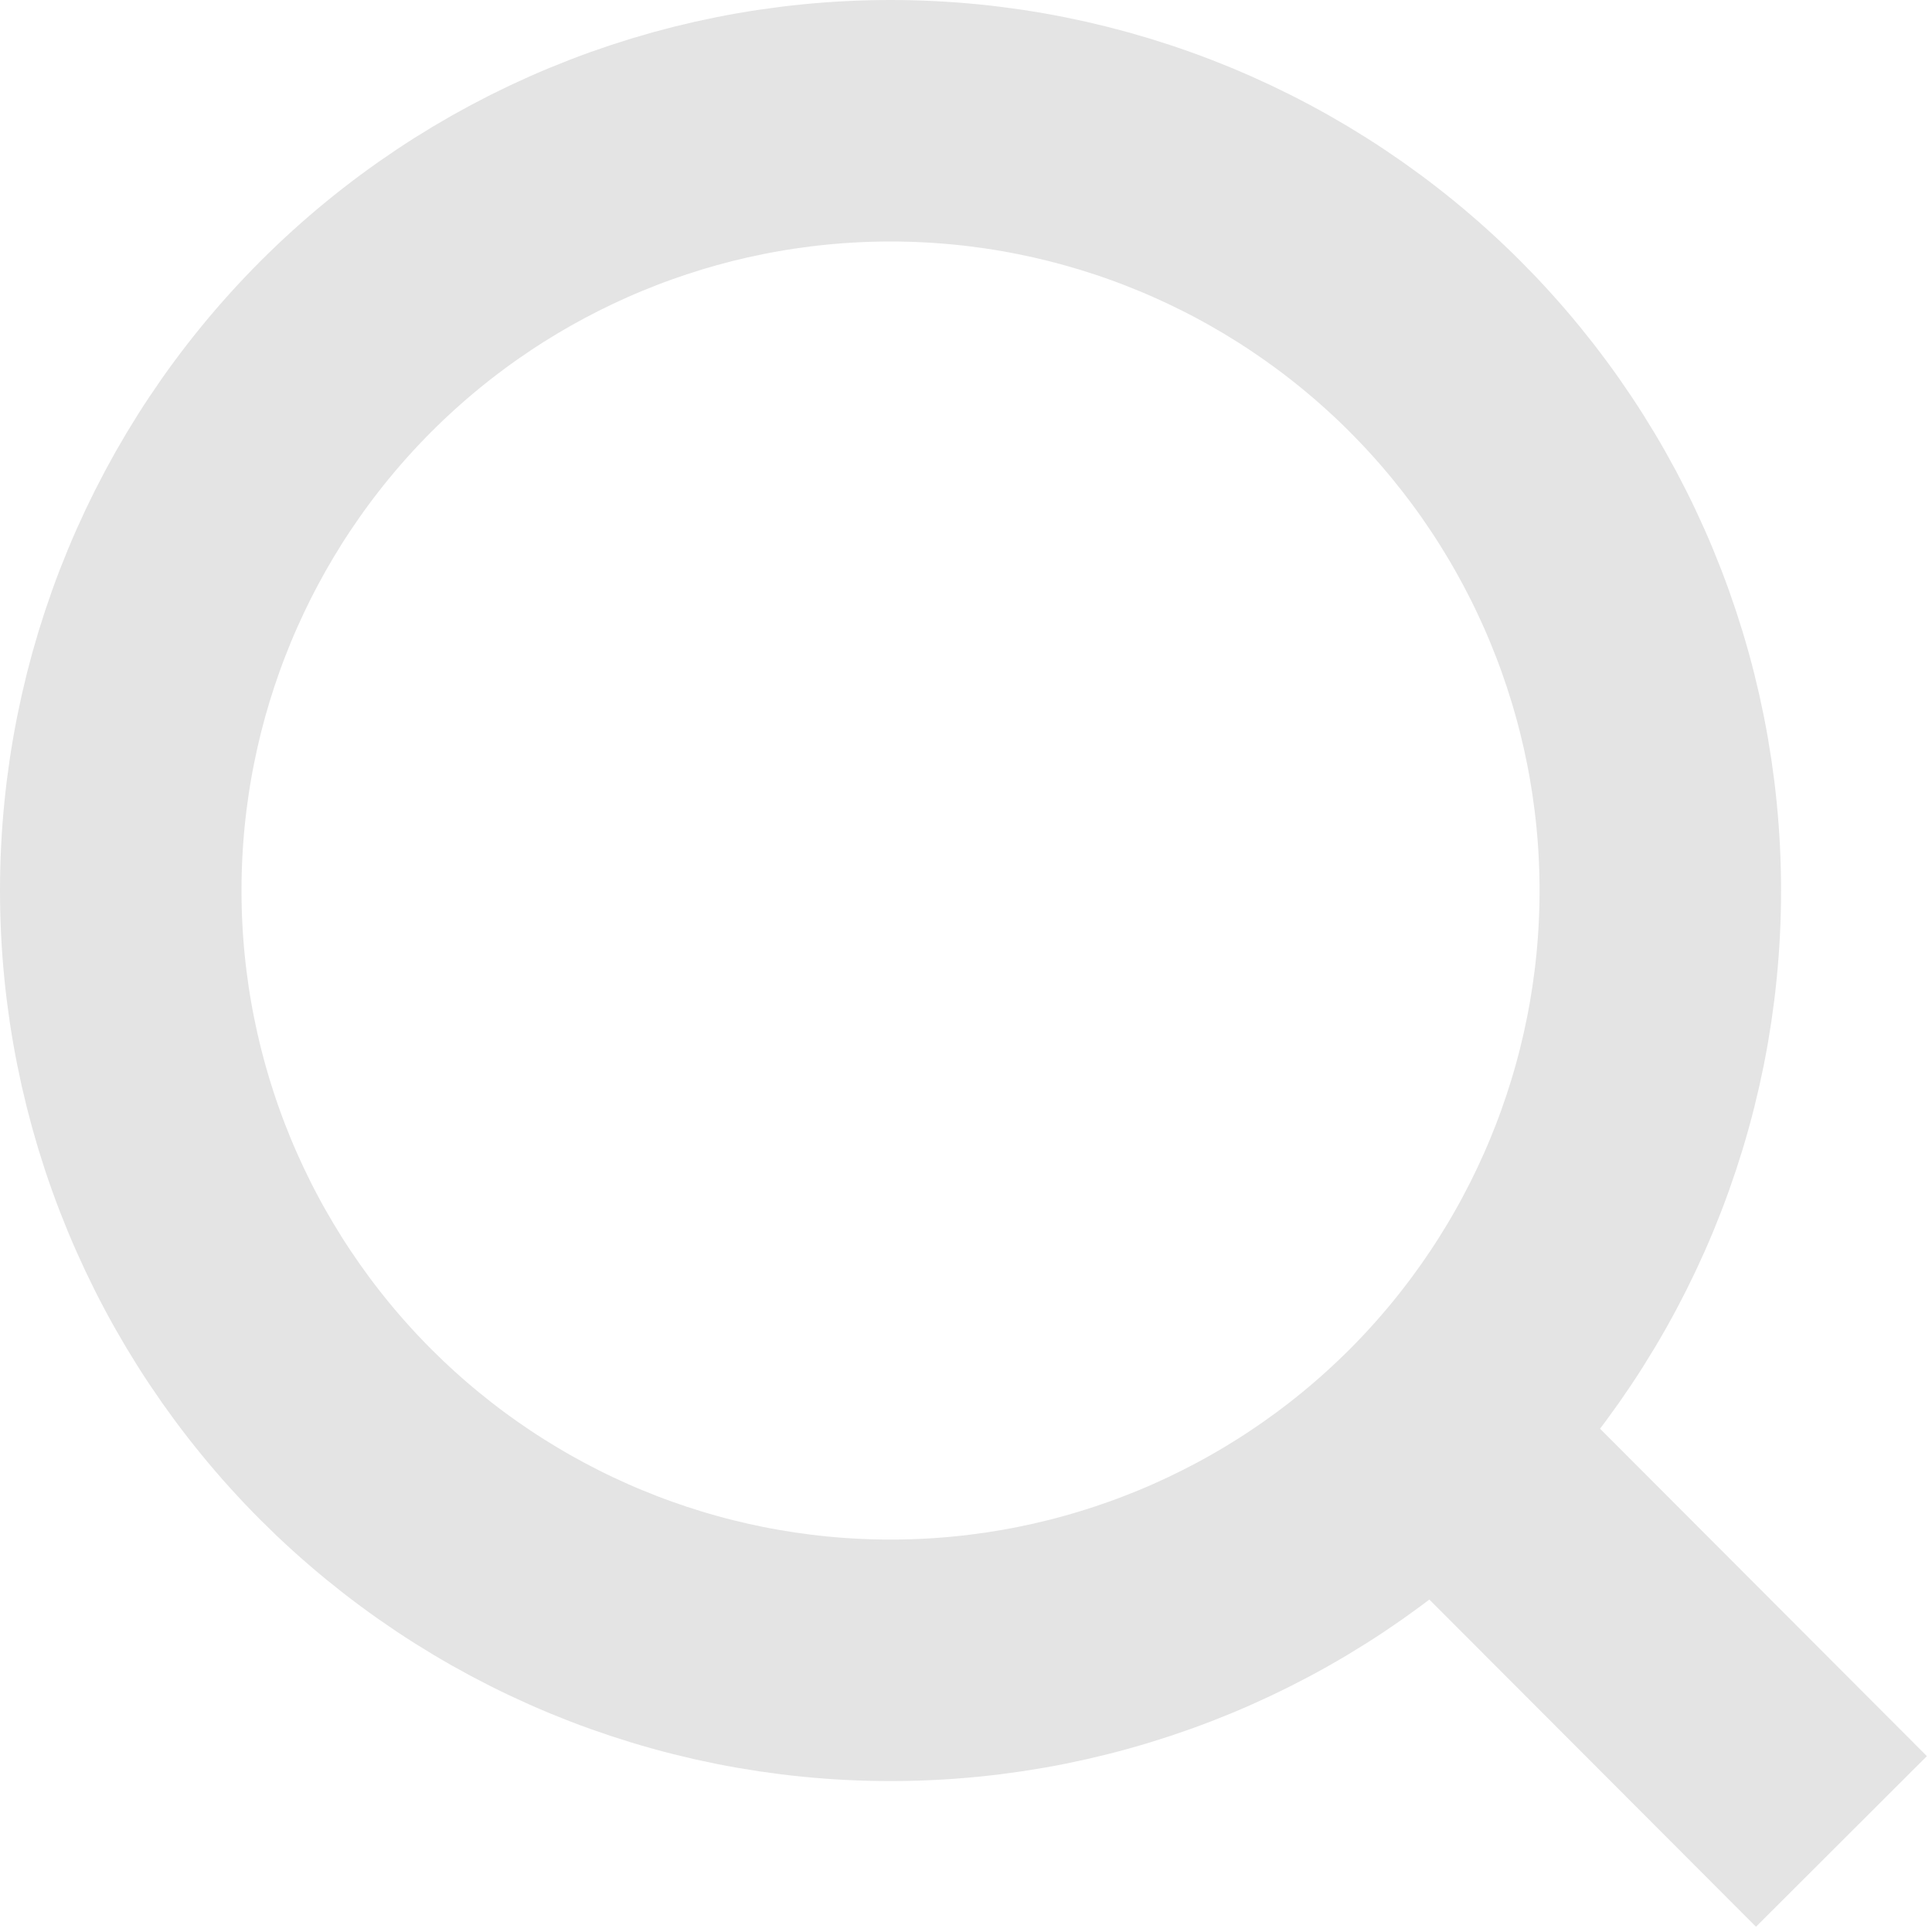
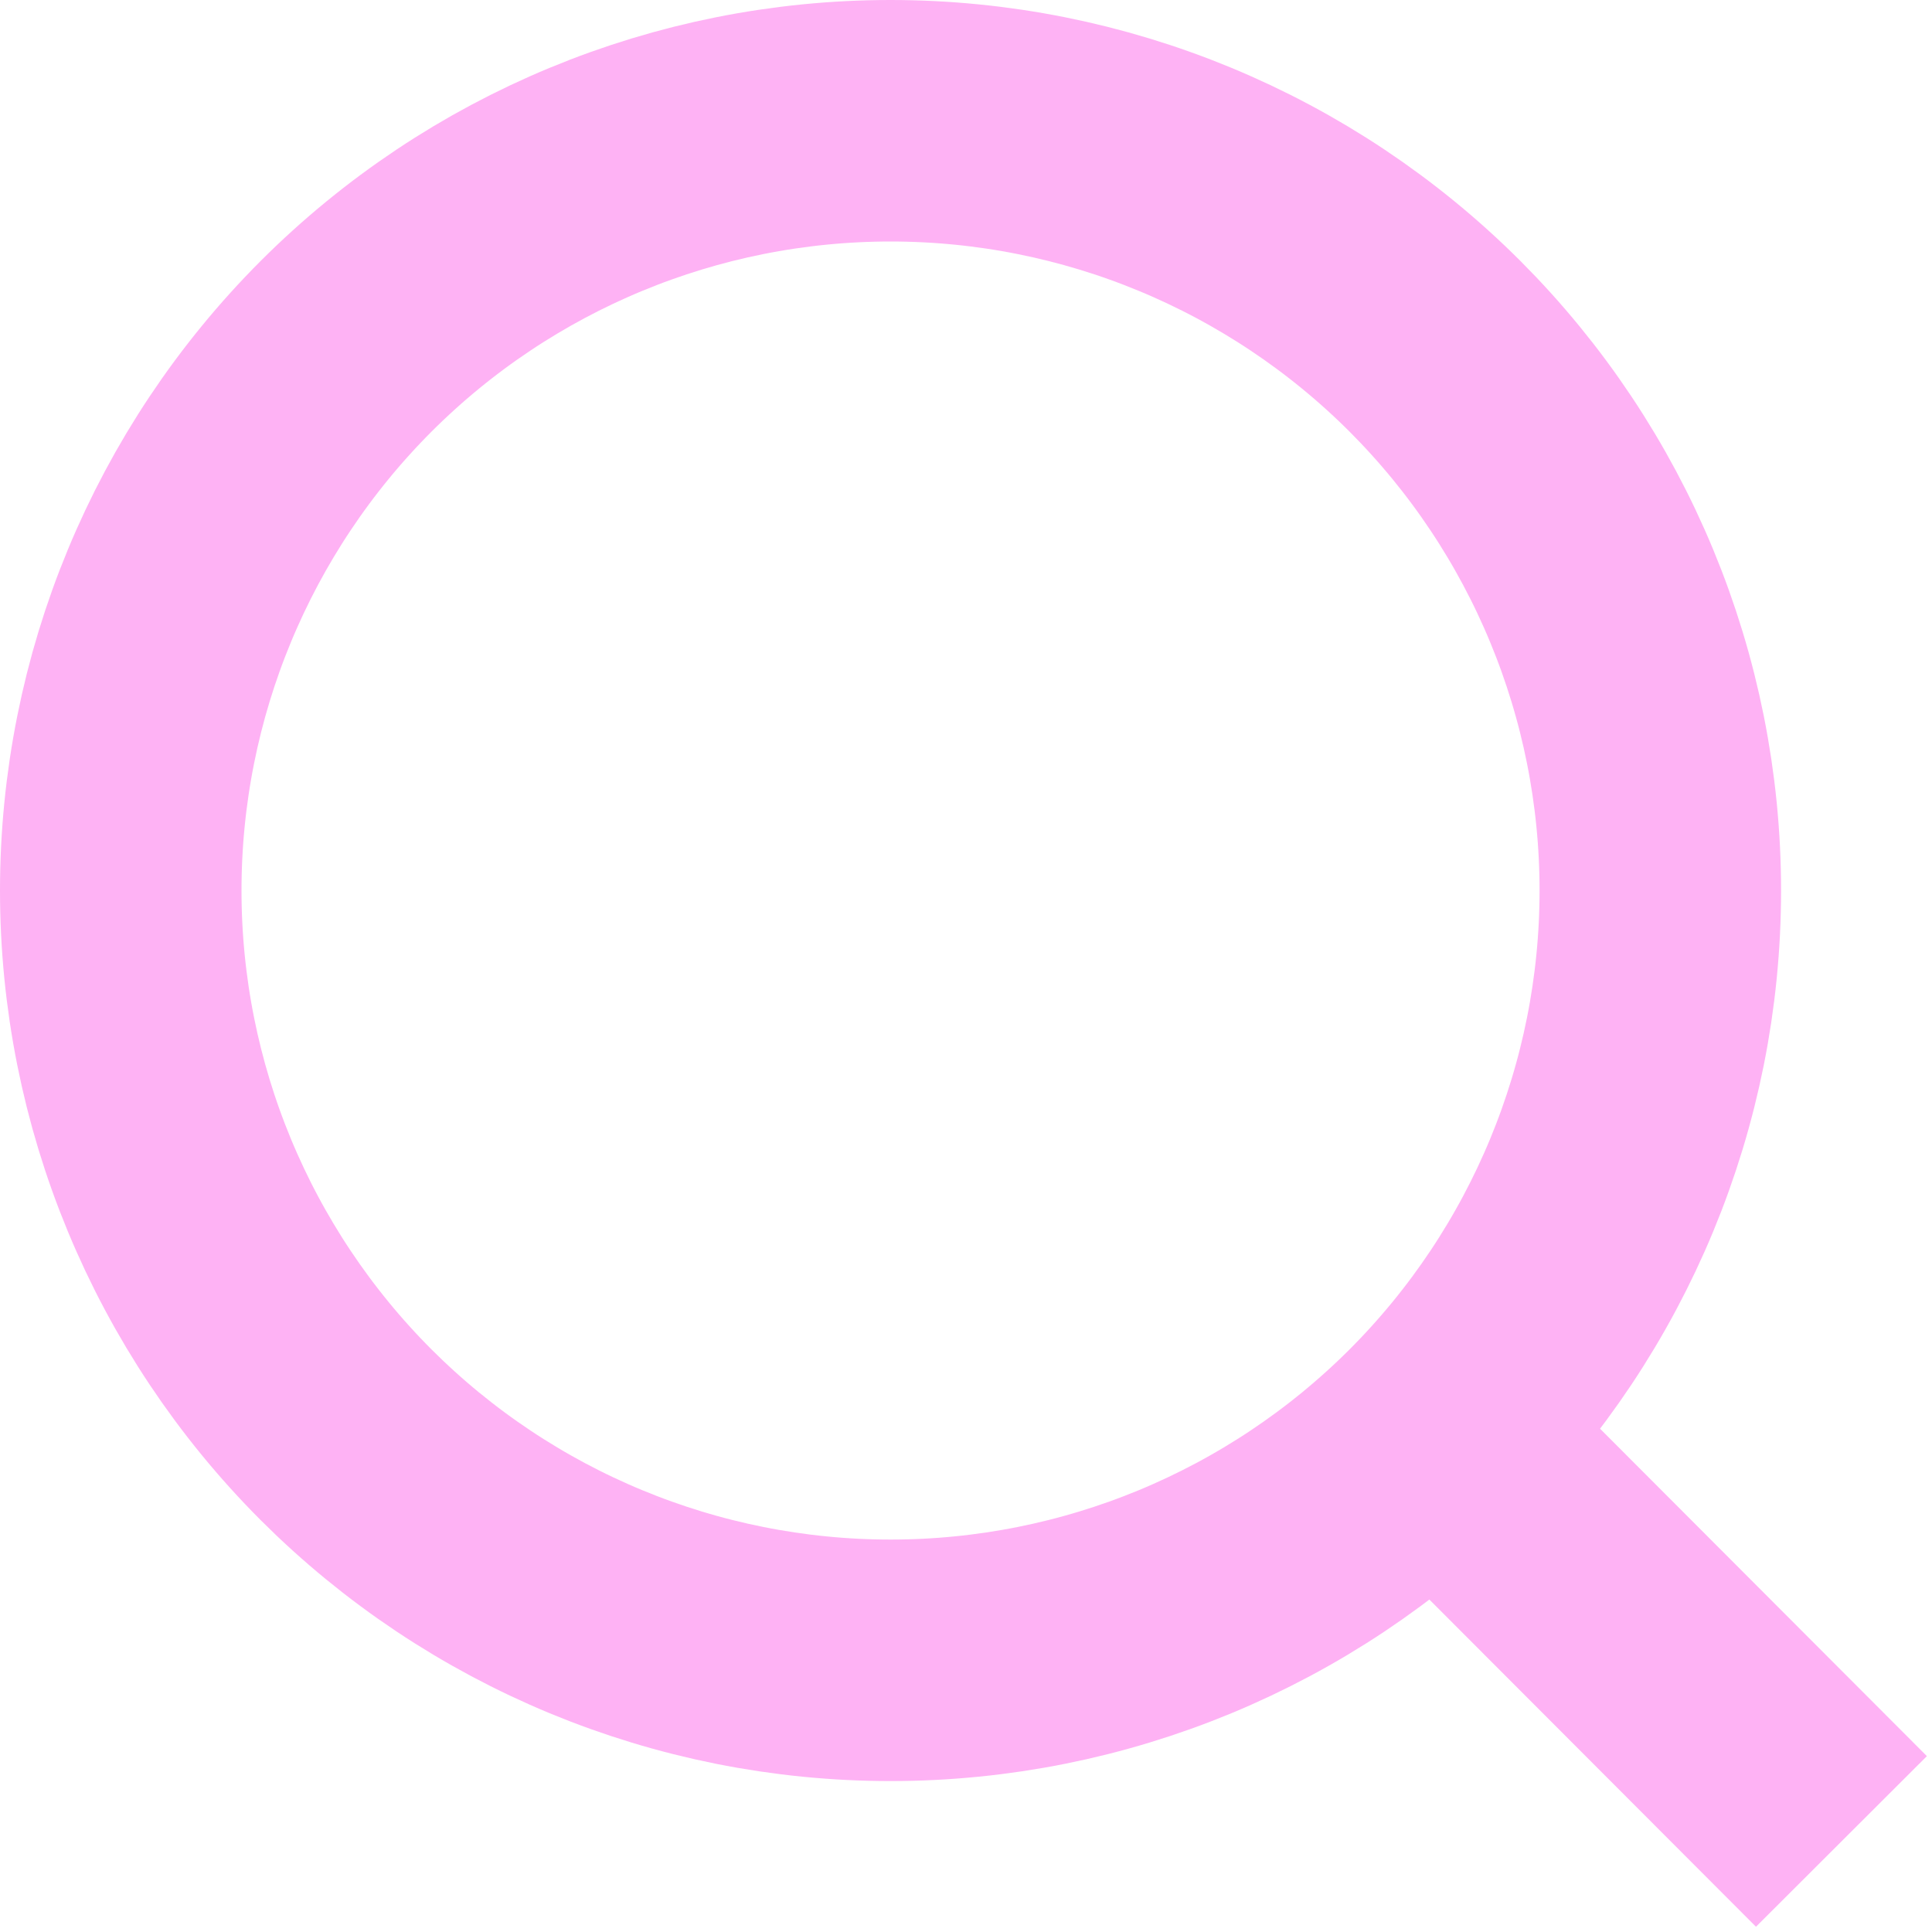
<svg xmlns="http://www.w3.org/2000/svg" width="16" height="16" viewBox="0 0 16 16" fill="none">
-   <path d="M15.25 15.25L11.886 11.88L15.25 15.25ZM13.75 7.375C13.75 9.066 13.078 10.687 11.883 11.883C10.687 13.078 9.066 13.75 7.375 13.75C5.684 13.75 4.063 13.078 2.867 11.883C1.672 10.687 1 9.066 1 7.375C1 5.684 1.672 4.063 2.867 2.867C4.063 1.672 5.684 1 7.375 1C9.066 1 10.687 1.672 11.883 2.867C13.078 4.063 13.75 5.684 13.75 7.375V7.375Z" stroke="#E4E4E4" stroke-width="2" stroke-linecap="round" />
+   <path d="M15.25 15.25L11.886 11.88L15.25 15.25ZM13.75 7.375C13.75 9.066 13.078 10.687 11.883 11.883C10.687 13.078 9.066 13.75 7.375 13.75C5.684 13.75 4.063 13.078 2.867 11.883C1.672 10.687 1 9.066 1 7.375C1 5.684 1.672 4.063 2.867 2.867C4.063 1.672 5.684 1 7.375 1C9.066 1 10.687 1.672 11.883 2.867C13.078 4.063 13.75 5.684 13.75 7.375V7.375Z" stroke="#feb2f4" stroke-width="2" stroke-linecap="round" />
</svg>
